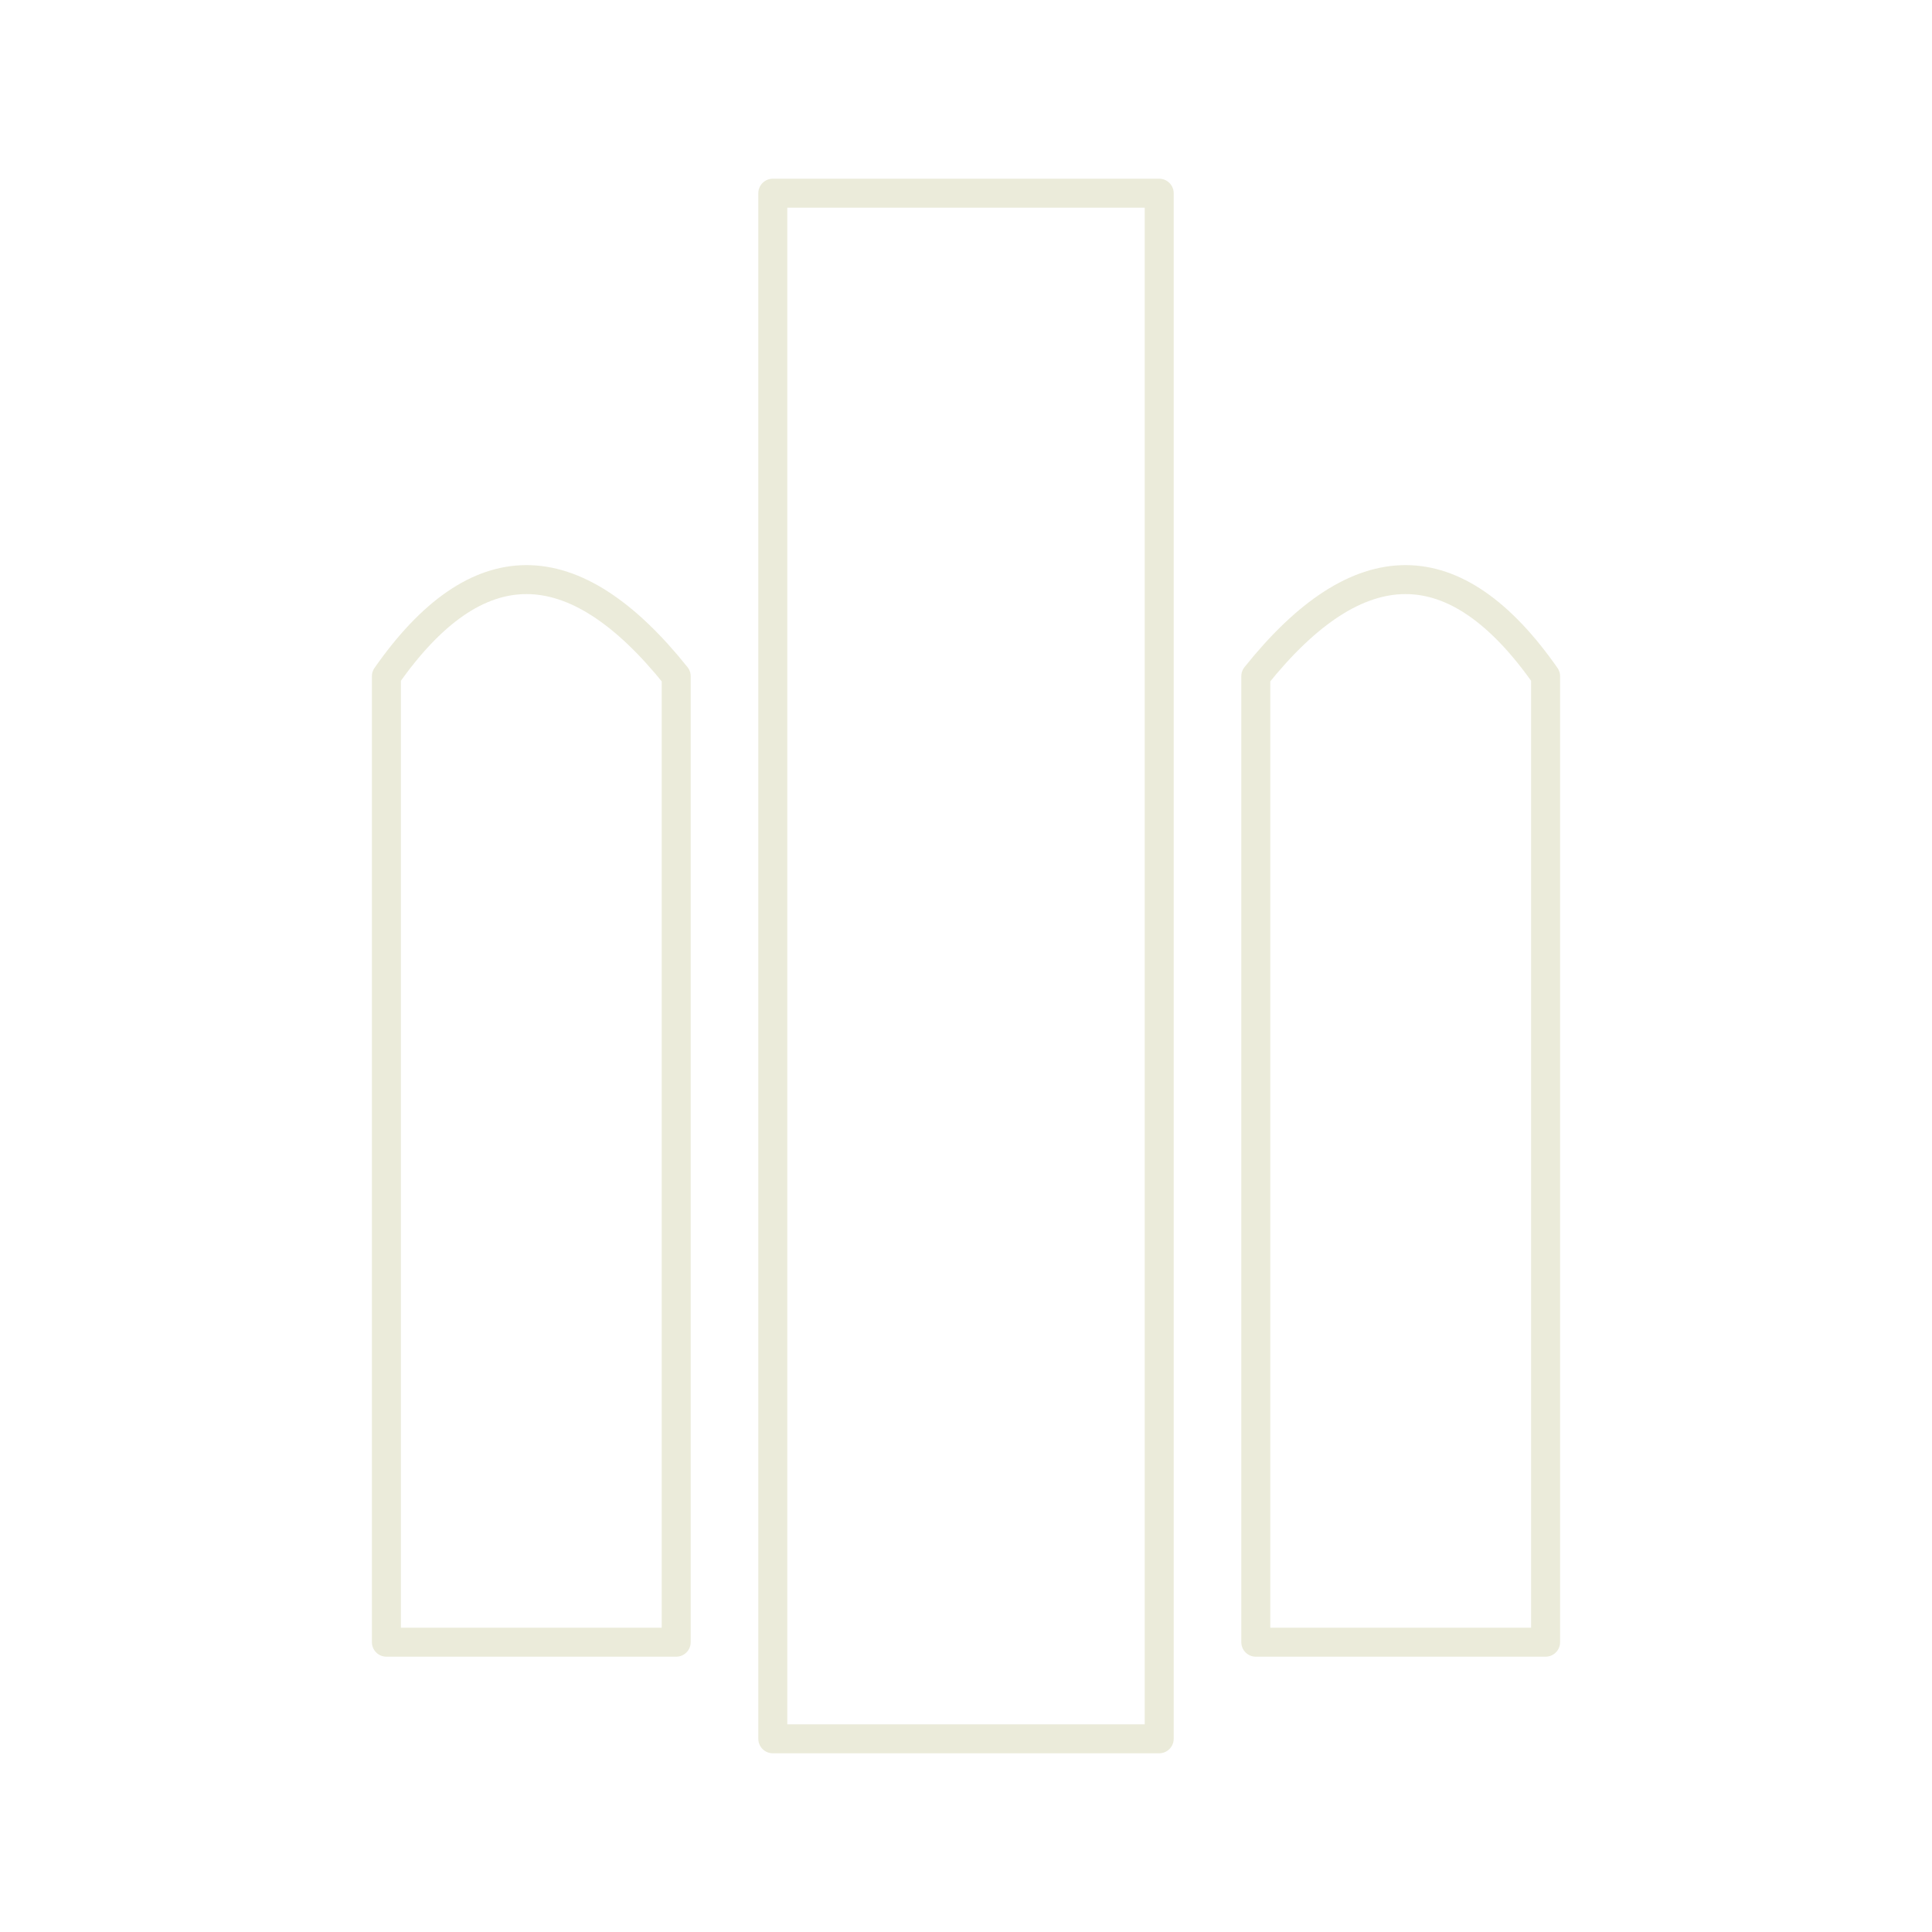
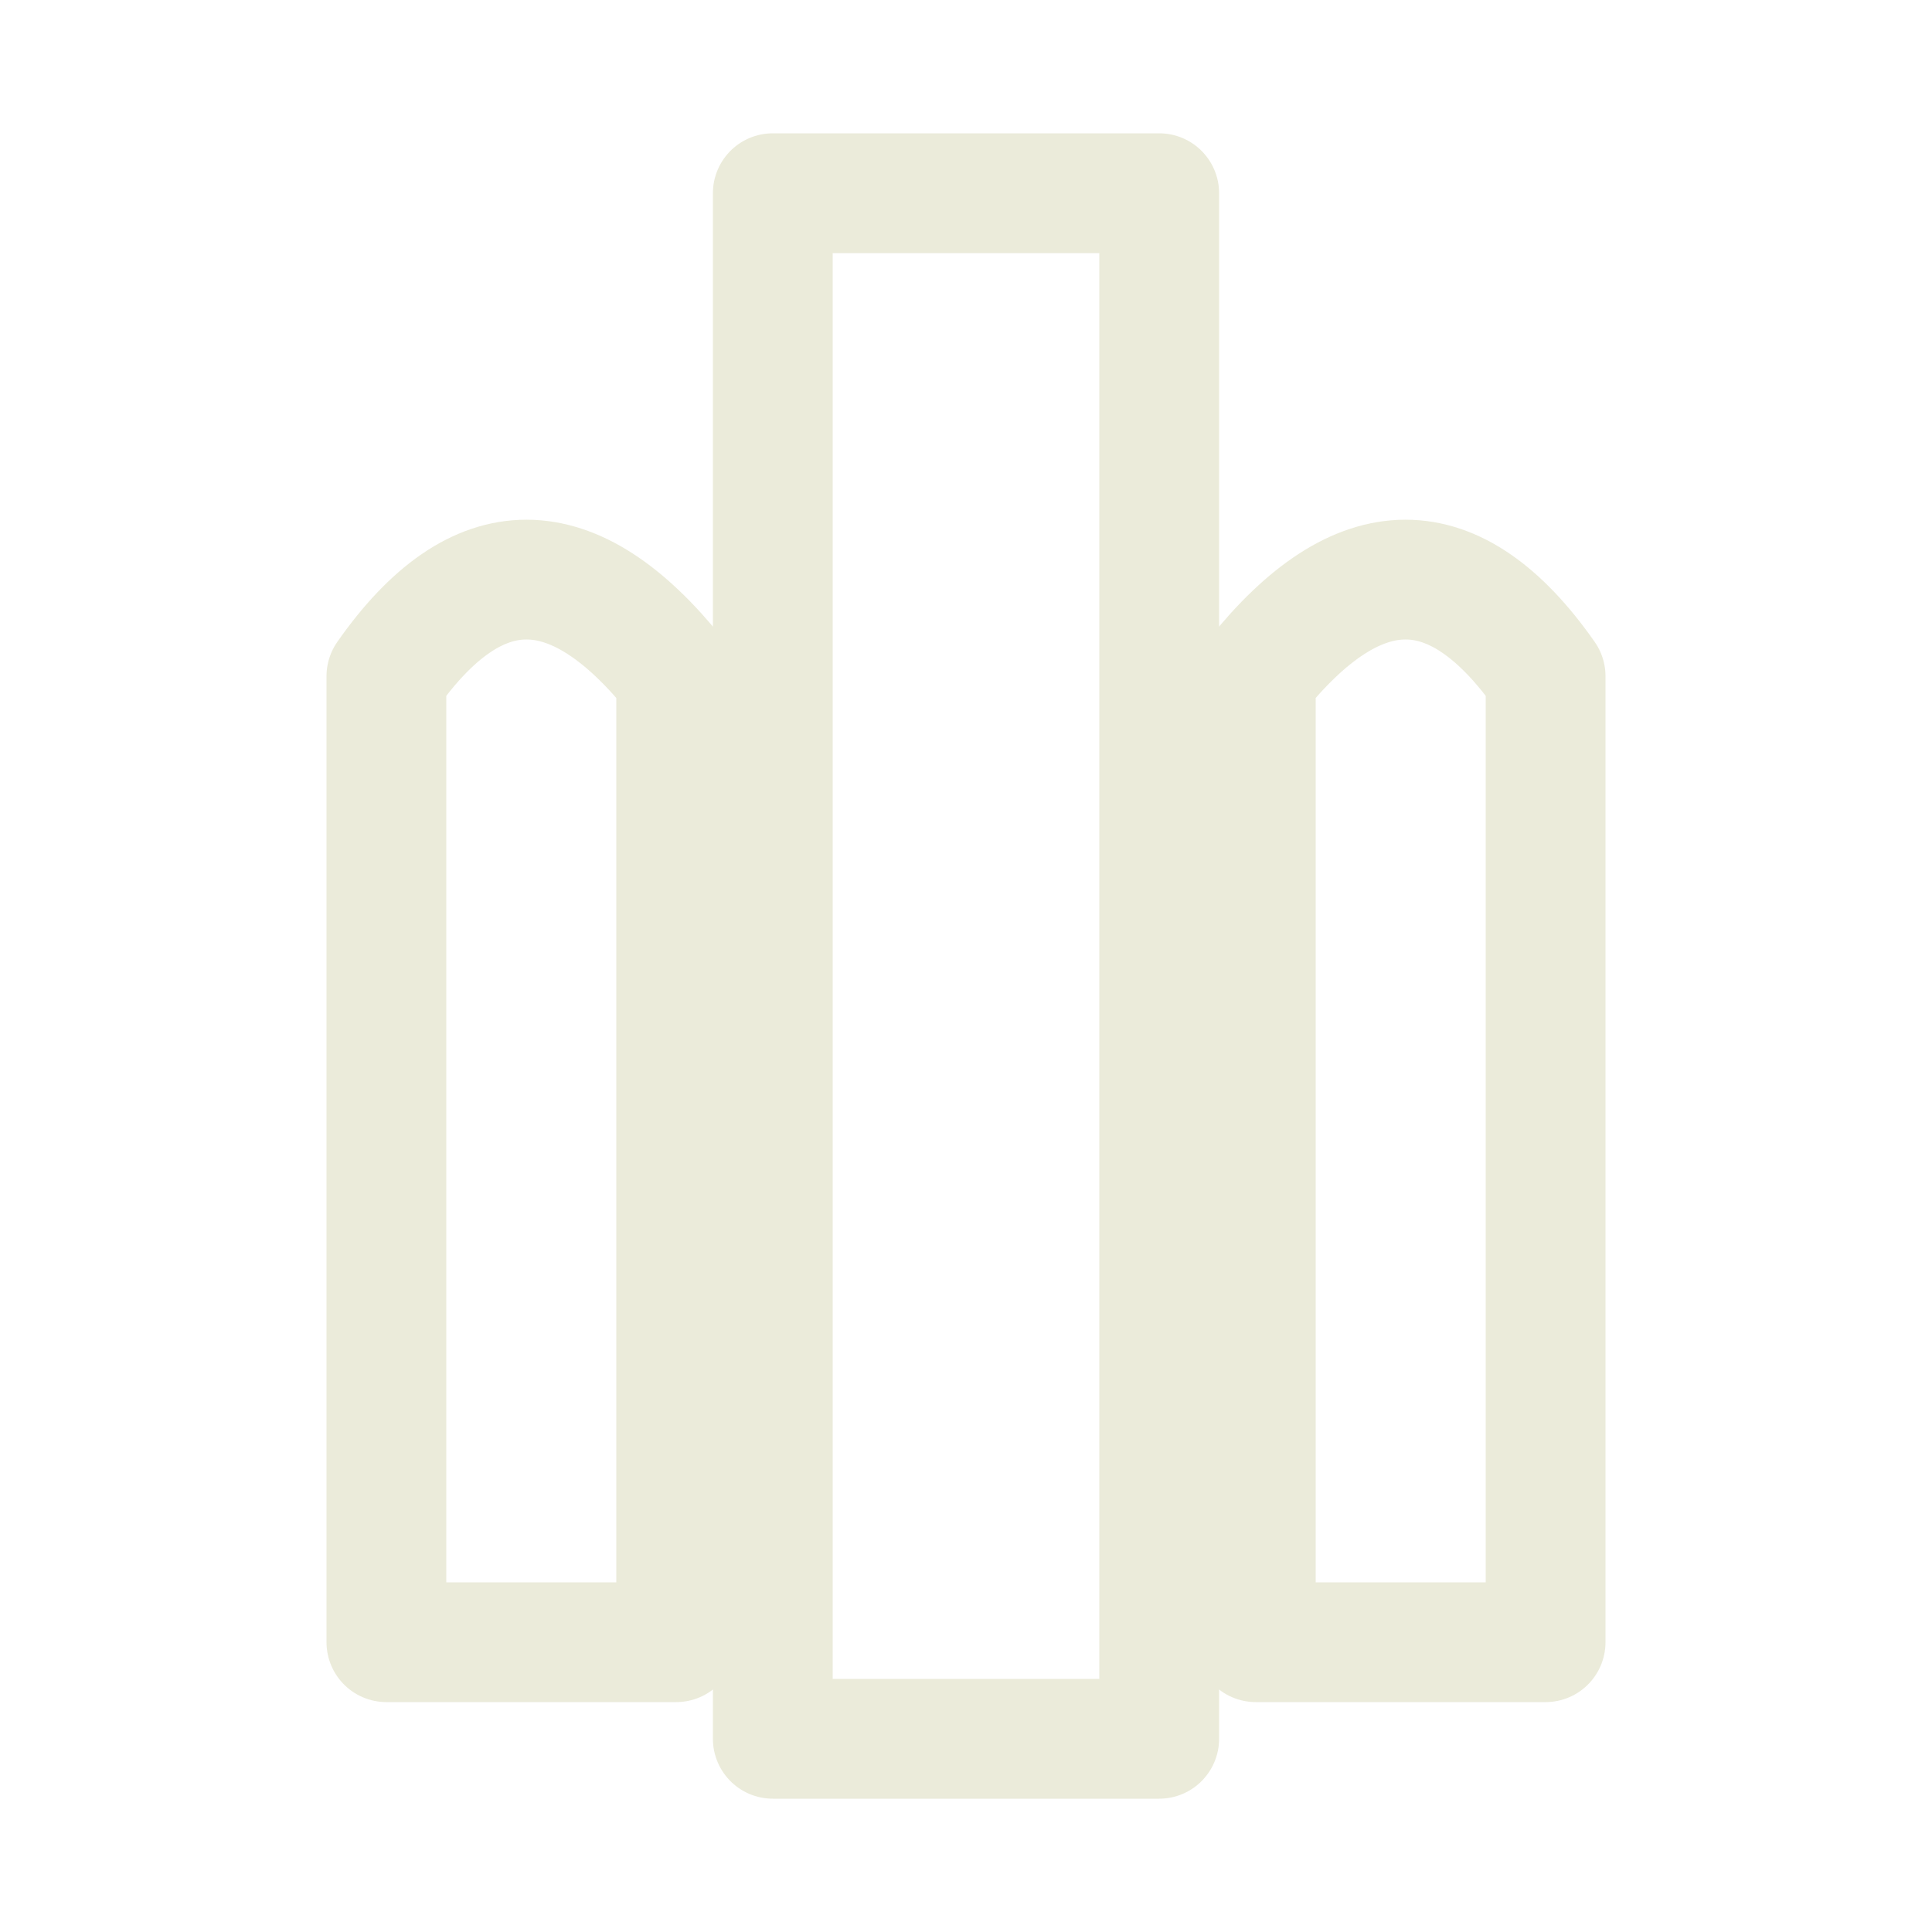
- <svg xmlns="http://www.w3.org/2000/svg" viewBox="0 0 100 100" width="128" height="128" stroke="#ebebda" stroke-width="1.5" stroke-linejoin="round" stroke-linecap="round">
-   <rect x="40" y="10" width="20" height="80" fill="transparent" />
-   <path d="M 20 35 Q 27 25 35 35 L 35 85 L 20 85 Z" fill="transparent" />
-   <path d="M 80 35 Q 73 25 65 35 L 65 85 L 80 85 Z" fill="transparent" />
+ <svg xmlns="http://www.w3.org/2000/svg" viewBox="0 0 100 100" width="128" height="128" stroke="#ebebda" stroke-width="6.2" stroke-linejoin="round" stroke-linecap="round">
+   <rect x="40" y="10" width="20" height="80" fill="none" />
+   <path d="M 20 35 Q 27 25 35 35 L 35 85 L 20 85 Z" fill="none" />
+   <path d="M 80 35 Q 73 25 65 35 L 65 85 L 80 85 Z" fill="none" />
</svg>
